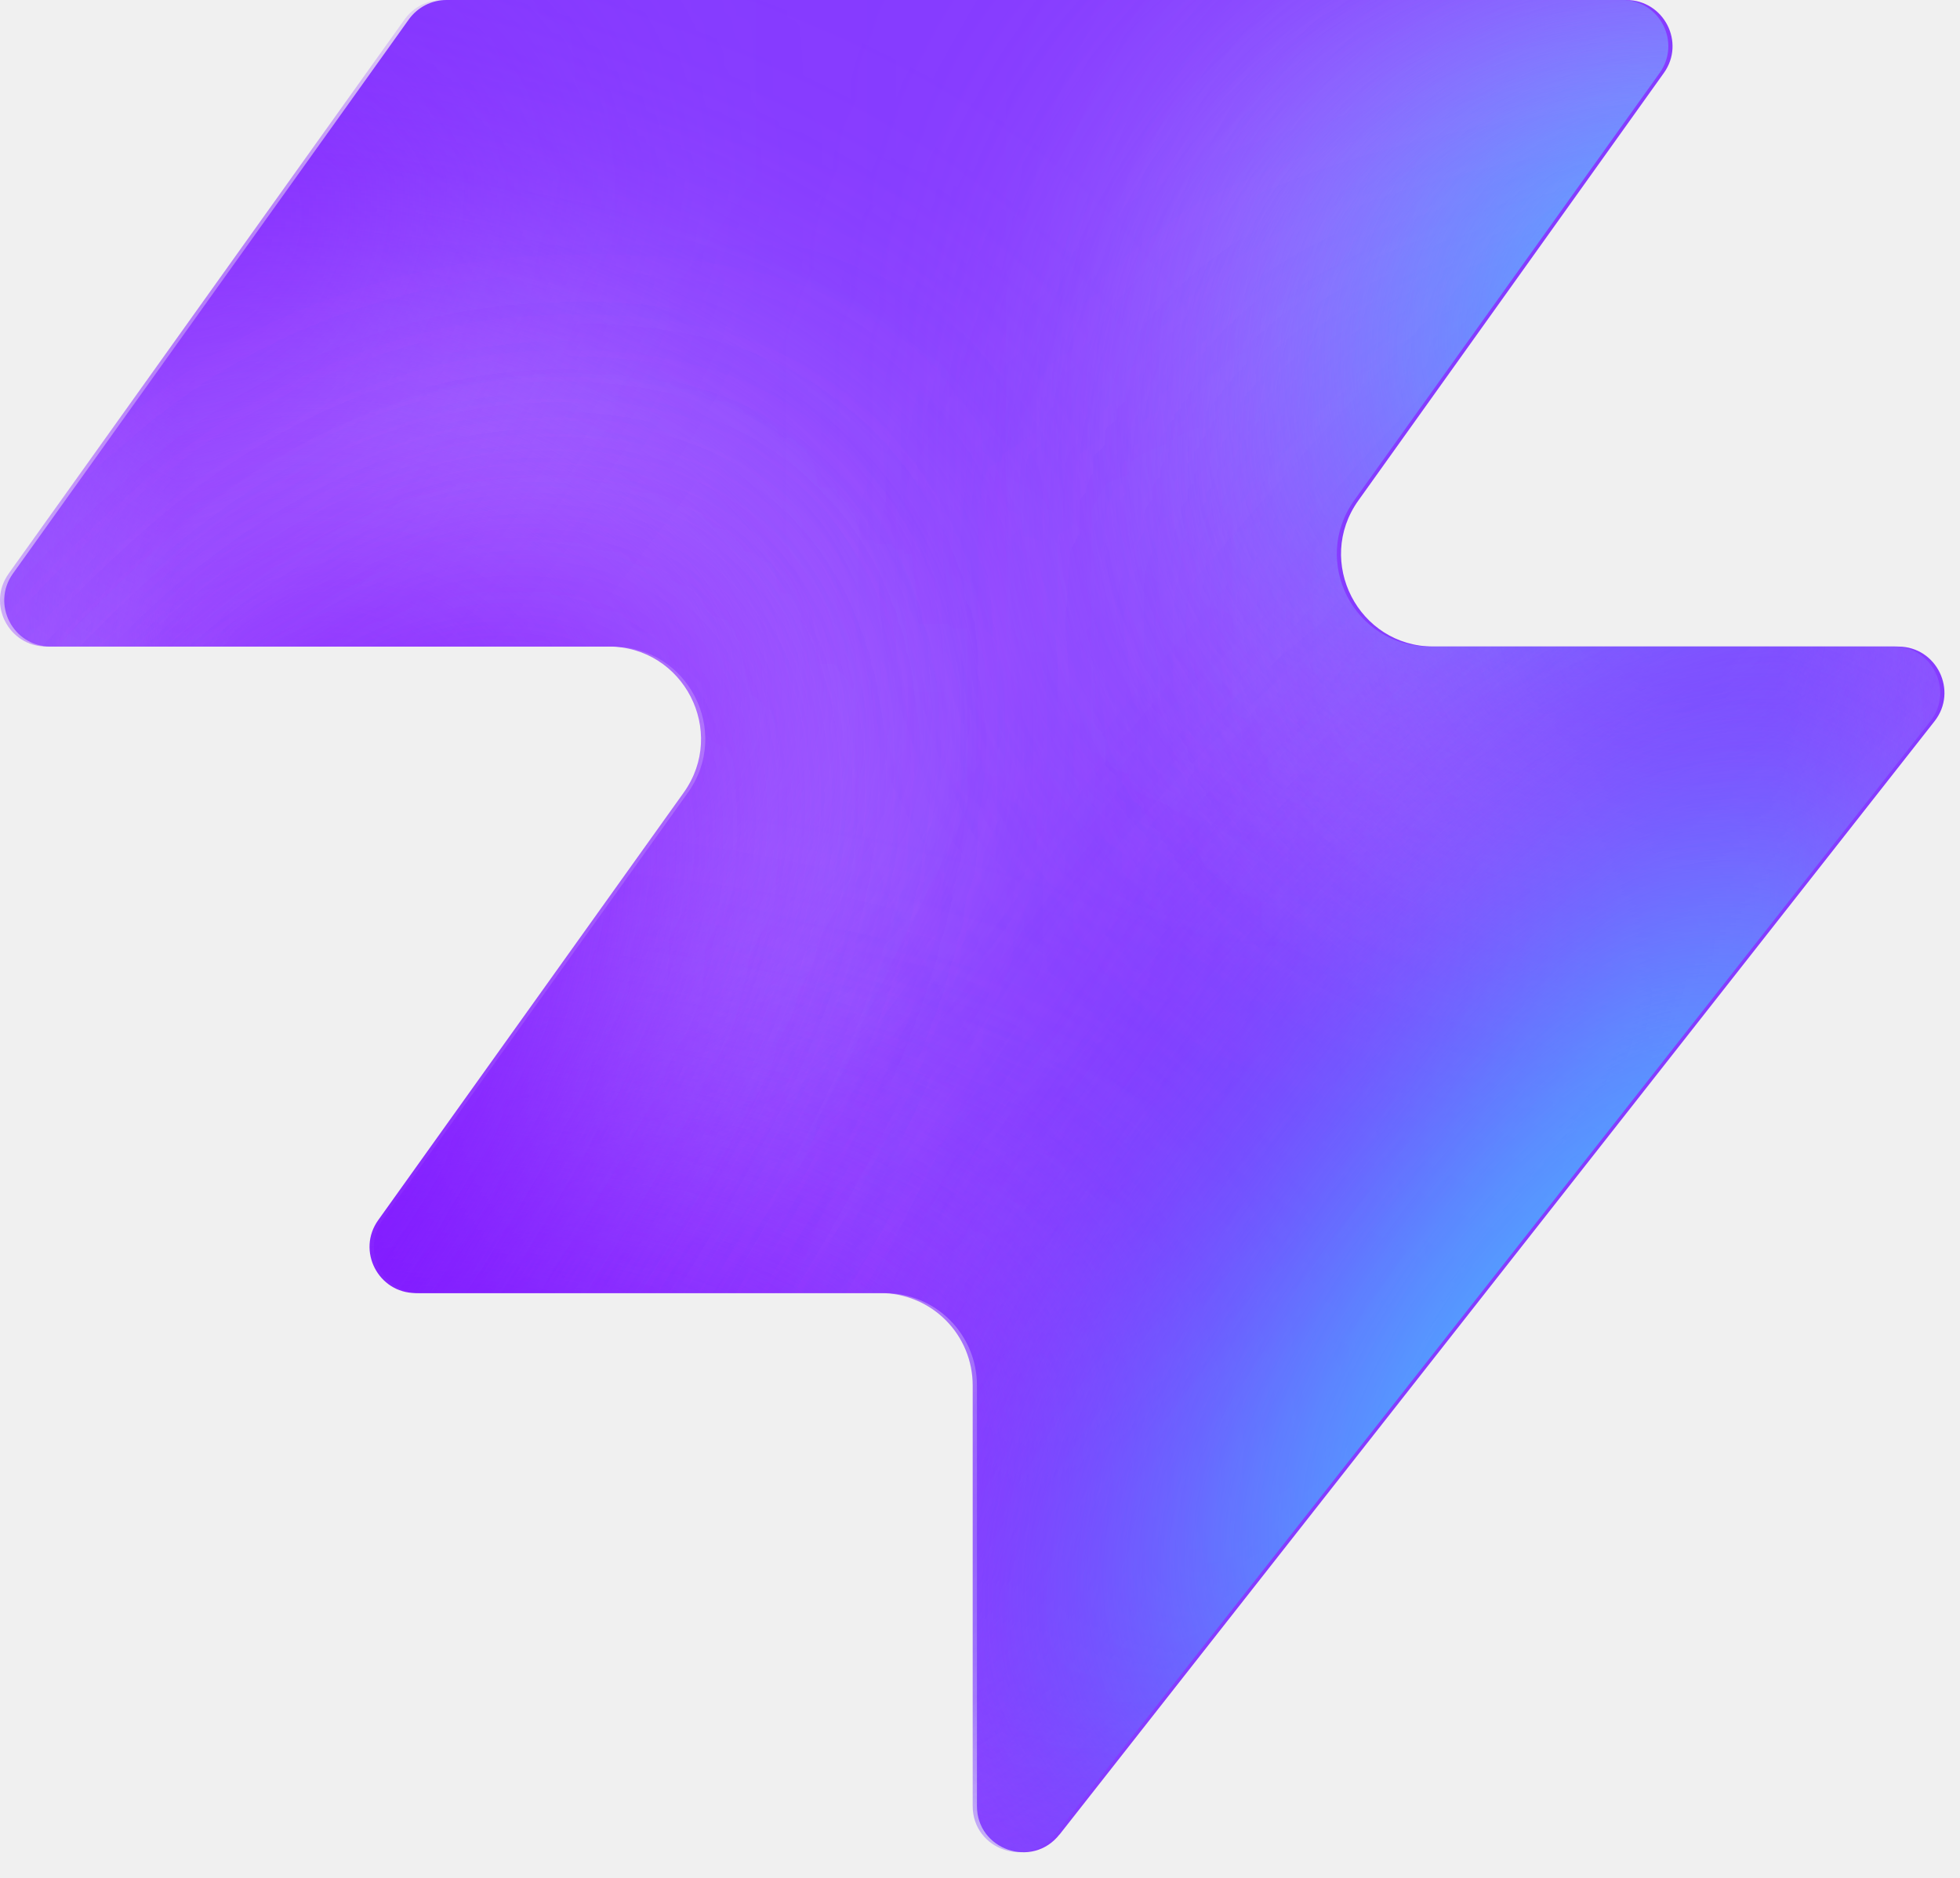
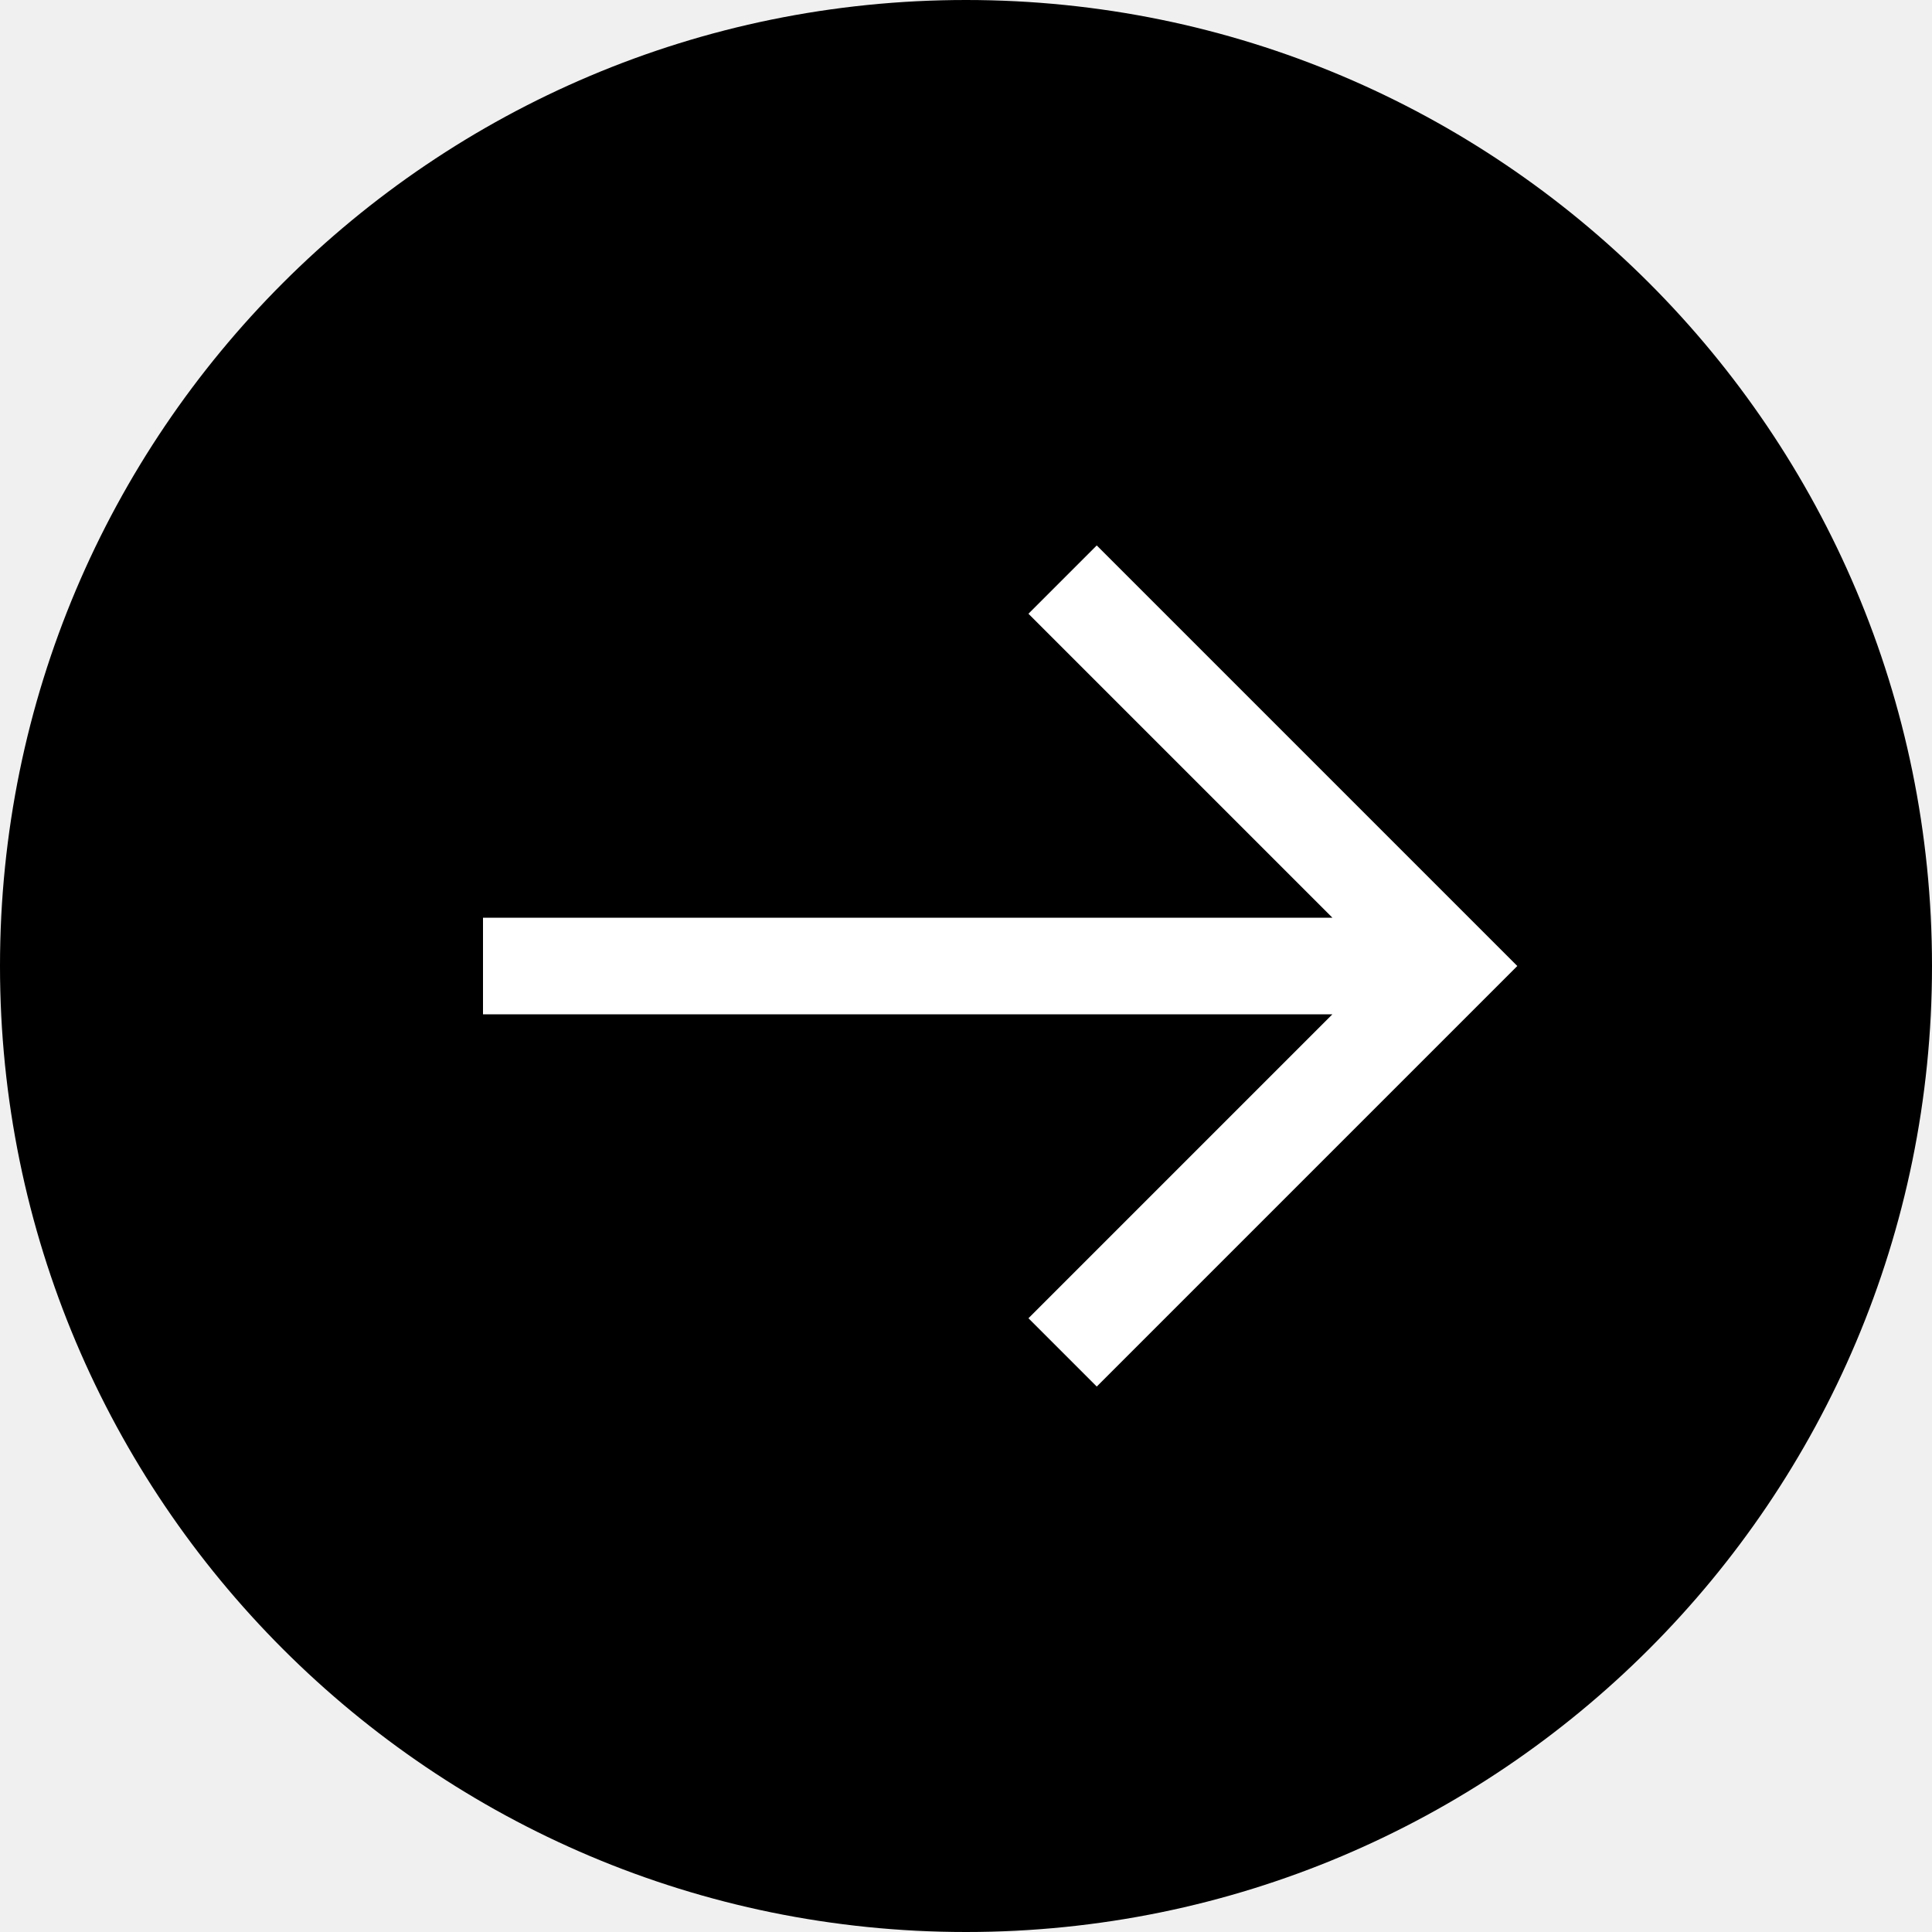
- <svg xmlns="http://www.w3.org/2000/svg" width="48" height="46" fill="none" viewBox="0 0 48 46">
-   <path fill="#863bff" d="M25.946 44.938c-.664.845-2.021.375-2.021-.698V33.937a2.26 2.26 0 0 0-2.262-2.262H10.287c-.92 0-1.456-1.04-.92-1.788l7.48-10.471c1.07-1.497 0-3.578-1.842-3.578H1.237c-.92 0-1.456-1.04-.92-1.788L10.013.474c.214-.297.556-.474.92-.474h28.894c.92 0 1.456 1.04.92 1.788l-7.48 10.471c-1.07 1.498 0 3.579 1.842 3.579h11.377c.943 0 1.473 1.088.89 1.83L25.947 44.94z" style="fill:#863bff;fill:color(display-p3 .525 .23 1);fill-opacity:1" />
-   <mask id="a" width="48" height="46" x="0" y="0" maskUnits="userSpaceOnUse" style="mask-type:alpha">
-     <path fill="#000" d="M25.842 44.938c-.664.844-2.021.375-2.021-.698V33.937a2.26 2.26 0 0 0-2.262-2.262H10.183c-.92 0-1.456-1.04-.92-1.788l7.48-10.471c1.07-1.498 0-3.579-1.842-3.579H1.133c-.92 0-1.456-1.04-.92-1.787L9.91.473c.214-.297.556-.474.92-.474h28.894c.92 0 1.456 1.04.92 1.788l-7.48 10.471c-1.07 1.498 0 3.578 1.842 3.578h11.377c.943 0 1.473 1.088.89 1.832L25.843 44.94z" style="fill:#000;fill-opacity:1" />
-   </mask>
-   <g mask="url(#a)">
-     <g filter="url(#b)">
-       <ellipse cx="5.508" cy="14.704" fill="#ede6ff" rx="5.508" ry="14.704" style="fill:#ede6ff;fill:color(display-p3 .927 .903 1);fill-opacity:1" transform="matrix(.00324 1 1 -.00324 -4.47 31.516)" />
-     </g>
-     <g filter="url(#c)">
-       <ellipse cx="10.399" cy="29.851" fill="#ede6ff" rx="10.399" ry="29.851" style="fill:#ede6ff;fill:color(display-p3 .927 .903 1);fill-opacity:1" transform="matrix(.00324 1 1 -.00324 -39.328 7.883)" />
-     </g>
-     <g filter="url(#d)">
-       <ellipse cx="5.508" cy="30.487" fill="#7e14ff" rx="5.508" ry="30.487" style="fill:#7e14ff;fill:color(display-p3 .492 .077 1);fill-opacity:1" transform="rotate(89.814 -25.913 -14.639)scale(1 -1)" />
-     </g>
-     <g filter="url(#e)">
-       <ellipse cx="5.508" cy="30.599" fill="#7e14ff" rx="5.508" ry="30.599" style="fill:#7e14ff;fill:color(display-p3 .492 .077 1);fill-opacity:1" transform="rotate(89.814 -32.644 -3.334)scale(1 -1)" />
-     </g>
-     <g filter="url(#f)">
-       <ellipse cx="5.508" cy="30.599" fill="#7e14ff" rx="5.508" ry="30.599" style="fill:#7e14ff;fill:color(display-p3 .492 .077 1);fill-opacity:1" transform="matrix(.00324 1 1 -.00324 -34.34 30.47)" />
-     </g>
-     <g filter="url(#g)">
-       <ellipse cx="14.072" cy="22.078" fill="#ede6ff" rx="14.072" ry="22.078" style="fill:#ede6ff;fill:color(display-p3 .927 .903 1);fill-opacity:1" transform="rotate(93.35 24.506 48.493)scale(-1 1)" />
-     </g>
-     <g filter="url(#h)">
-       <ellipse cx="3.47" cy="21.501" fill="#7e14ff" rx="3.47" ry="21.501" style="fill:#7e14ff;fill:color(display-p3 .492 .077 1);fill-opacity:1" transform="rotate(89.009 28.708 47.59)scale(-1 1)" />
-     </g>
-     <g filter="url(#i)">
-       <ellipse cx="3.47" cy="21.501" fill="#7e14ff" rx="3.47" ry="21.501" style="fill:#7e14ff;fill:color(display-p3 .492 .077 1);fill-opacity:1" transform="rotate(89.009 28.708 47.59)scale(-1 1)" />
-     </g>
-     <g filter="url(#j)">
-       <ellipse cx=".387" cy="8.972" fill="#7e14ff" rx="4.407" ry="29.108" style="fill:#7e14ff;fill:color(display-p3 .492 .077 1);fill-opacity:1" transform="rotate(39.51 .387 8.972)" />
-     </g>
-     <g filter="url(#k)">
-       <ellipse cx="47.523" cy="-6.092" fill="#7e14ff" rx="4.407" ry="29.108" style="fill:#7e14ff;fill:color(display-p3 .492 .077 1);fill-opacity:1" transform="rotate(37.892 47.523 -6.092)" />
-     </g>
-     <g filter="url(#l)">
-       <ellipse cx="41.412" cy="6.333" fill="#47bfff" rx="5.971" ry="9.665" style="fill:#47bfff;fill:color(display-p3 .28 .748 1);fill-opacity:1" transform="rotate(37.892 41.412 6.333)" />
-     </g>
-     <g filter="url(#m)">
-       <ellipse cx="-1.879" cy="38.332" fill="#7e14ff" rx="4.407" ry="29.108" style="fill:#7e14ff;fill:color(display-p3 .492 .077 1);fill-opacity:1" transform="rotate(37.892 -1.88 38.332)" />
-     </g>
-     <g filter="url(#n)">
-       <ellipse cx="-1.879" cy="38.332" fill="#7e14ff" rx="4.407" ry="29.108" style="fill:#7e14ff;fill:color(display-p3 .492 .077 1);fill-opacity:1" transform="rotate(37.892 -1.88 38.332)" />
-     </g>
-     <g filter="url(#o)">
-       <ellipse cx="35.651" cy="29.907" fill="#7e14ff" rx="4.407" ry="29.108" style="fill:#7e14ff;fill:color(display-p3 .492 .077 1);fill-opacity:1" transform="rotate(37.892 35.651 29.907)" />
-     </g>
-     <g filter="url(#p)">
-       <ellipse cx="38.418" cy="32.4" fill="#47bfff" rx="5.971" ry="15.297" style="fill:#47bfff;fill:color(display-p3 .28 .748 1);fill-opacity:1" transform="rotate(37.892 38.418 32.4)" />
-     </g>
-   </g>
-   <defs>
-     <filter id="b" width="60.045" height="41.654" x="-19.77" y="16.149" color-interpolation-filters="sRGB" filterUnits="userSpaceOnUse">
-       <feFlood flood-opacity="0" result="BackgroundImageFix" />
-       <feBlend in="SourceGraphic" in2="BackgroundImageFix" result="shape" />
-       <feGaussianBlur result="effect1_foregroundBlur_2002_17158" stdDeviation="7.659" />
-     </filter>
-     <filter id="c" width="90.34" height="51.437" x="-54.613" y="-7.533" color-interpolation-filters="sRGB" filterUnits="userSpaceOnUse">
-       <feFlood flood-opacity="0" result="BackgroundImageFix" />
-       <feBlend in="SourceGraphic" in2="BackgroundImageFix" result="shape" />
-       <feGaussianBlur result="effect1_foregroundBlur_2002_17158" stdDeviation="7.659" />
-     </filter>
-     <filter id="d" width="79.355" height="29.4" x="-49.64" y="2.03" color-interpolation-filters="sRGB" filterUnits="userSpaceOnUse">
-       <feFlood flood-opacity="0" result="BackgroundImageFix" />
-       <feBlend in="SourceGraphic" in2="BackgroundImageFix" result="shape" />
-       <feGaussianBlur result="effect1_foregroundBlur_2002_17158" stdDeviation="4.596" />
-     </filter>
-     <filter id="e" width="79.579" height="29.4" x="-45.045" y="20.029" color-interpolation-filters="sRGB" filterUnits="userSpaceOnUse">
-       <feFlood flood-opacity="0" result="BackgroundImageFix" />
-       <feBlend in="SourceGraphic" in2="BackgroundImageFix" result="shape" />
-       <feGaussianBlur result="effect1_foregroundBlur_2002_17158" stdDeviation="4.596" />
-     </filter>
-     <filter id="f" width="79.579" height="29.4" x="-43.513" y="21.178" color-interpolation-filters="sRGB" filterUnits="userSpaceOnUse">
-       <feFlood flood-opacity="0" result="BackgroundImageFix" />
-       <feBlend in="SourceGraphic" in2="BackgroundImageFix" result="shape" />
-       <feGaussianBlur result="effect1_foregroundBlur_2002_17158" stdDeviation="4.596" />
-     </filter>
-     <filter id="g" width="74.749" height="58.852" x="15.756" y="-17.901" color-interpolation-filters="sRGB" filterUnits="userSpaceOnUse">
-       <feFlood flood-opacity="0" result="BackgroundImageFix" />
-       <feBlend in="SourceGraphic" in2="BackgroundImageFix" result="shape" />
-       <feGaussianBlur result="effect1_foregroundBlur_2002_17158" stdDeviation="7.659" />
-     </filter>
-     <filter id="h" width="61.377" height="25.362" x="23.548" y="2.284" color-interpolation-filters="sRGB" filterUnits="userSpaceOnUse">
-       <feFlood flood-opacity="0" result="BackgroundImageFix" />
-       <feBlend in="SourceGraphic" in2="BackgroundImageFix" result="shape" />
-       <feGaussianBlur result="effect1_foregroundBlur_2002_17158" stdDeviation="4.596" />
-     </filter>
-     <filter id="i" width="61.377" height="25.362" x="23.548" y="2.284" color-interpolation-filters="sRGB" filterUnits="userSpaceOnUse">
-       <feFlood flood-opacity="0" result="BackgroundImageFix" />
-       <feBlend in="SourceGraphic" in2="BackgroundImageFix" result="shape" />
-       <feGaussianBlur result="effect1_foregroundBlur_2002_17158" stdDeviation="4.596" />
-     </filter>
-     <filter id="j" width="56.045" height="63.649" x="-27.636" y="-22.853" color-interpolation-filters="sRGB" filterUnits="userSpaceOnUse">
-       <feFlood flood-opacity="0" result="BackgroundImageFix" />
-       <feBlend in="SourceGraphic" in2="BackgroundImageFix" result="shape" />
-       <feGaussianBlur result="effect1_foregroundBlur_2002_17158" stdDeviation="4.596" />
-     </filter>
-     <filter id="k" width="54.814" height="64.646" x="20.116" y="-38.415" color-interpolation-filters="sRGB" filterUnits="userSpaceOnUse">
-       <feFlood flood-opacity="0" result="BackgroundImageFix" />
-       <feBlend in="SourceGraphic" in2="BackgroundImageFix" result="shape" />
-       <feGaussianBlur result="effect1_foregroundBlur_2002_17158" stdDeviation="4.596" />
-     </filter>
-     <filter id="l" width="33.541" height="35.313" x="24.641" y="-11.323" color-interpolation-filters="sRGB" filterUnits="userSpaceOnUse">
-       <feFlood flood-opacity="0" result="BackgroundImageFix" />
-       <feBlend in="SourceGraphic" in2="BackgroundImageFix" result="shape" />
-       <feGaussianBlur result="effect1_foregroundBlur_2002_17158" stdDeviation="4.596" />
-     </filter>
-     <filter id="m" width="54.814" height="64.646" x="-29.286" y="6.009" color-interpolation-filters="sRGB" filterUnits="userSpaceOnUse">
-       <feFlood flood-opacity="0" result="BackgroundImageFix" />
-       <feBlend in="SourceGraphic" in2="BackgroundImageFix" result="shape" />
-       <feGaussianBlur result="effect1_foregroundBlur_2002_17158" stdDeviation="4.596" />
-     </filter>
-     <filter id="n" width="54.814" height="64.646" x="-29.286" y="6.009" color-interpolation-filters="sRGB" filterUnits="userSpaceOnUse">
-       <feFlood flood-opacity="0" result="BackgroundImageFix" />
-       <feBlend in="SourceGraphic" in2="BackgroundImageFix" result="shape" />
-       <feGaussianBlur result="effect1_foregroundBlur_2002_17158" stdDeviation="4.596" />
-     </filter>
-     <filter id="o" width="54.814" height="64.646" x="8.244" y="-2.416" color-interpolation-filters="sRGB" filterUnits="userSpaceOnUse">
-       <feFlood flood-opacity="0" result="BackgroundImageFix" />
-       <feBlend in="SourceGraphic" in2="BackgroundImageFix" result="shape" />
-       <feGaussianBlur result="effect1_foregroundBlur_2002_17158" stdDeviation="4.596" />
-     </filter>
-     <filter id="p" width="39.409" height="43.623" x="18.713" y="10.588" color-interpolation-filters="sRGB" filterUnits="userSpaceOnUse">
-       <feFlood flood-opacity="0" result="BackgroundImageFix" />
-       <feBlend in="SourceGraphic" in2="BackgroundImageFix" result="shape" />
-       <feGaussianBlur result="effect1_foregroundBlur_2002_17158" stdDeviation="4.596" />
-     </filter>
-   </defs>
+ <svg xmlns="http://www.w3.org/2000/svg" viewBox="0 0 40 40">
+   <rect width="40" height="40" rx="20" fill="#000" />
+   <path d="M10 20h20m-8-8 8 8-8 8" fill="none" stroke="#fff" stroke-width="2" />
</svg>
